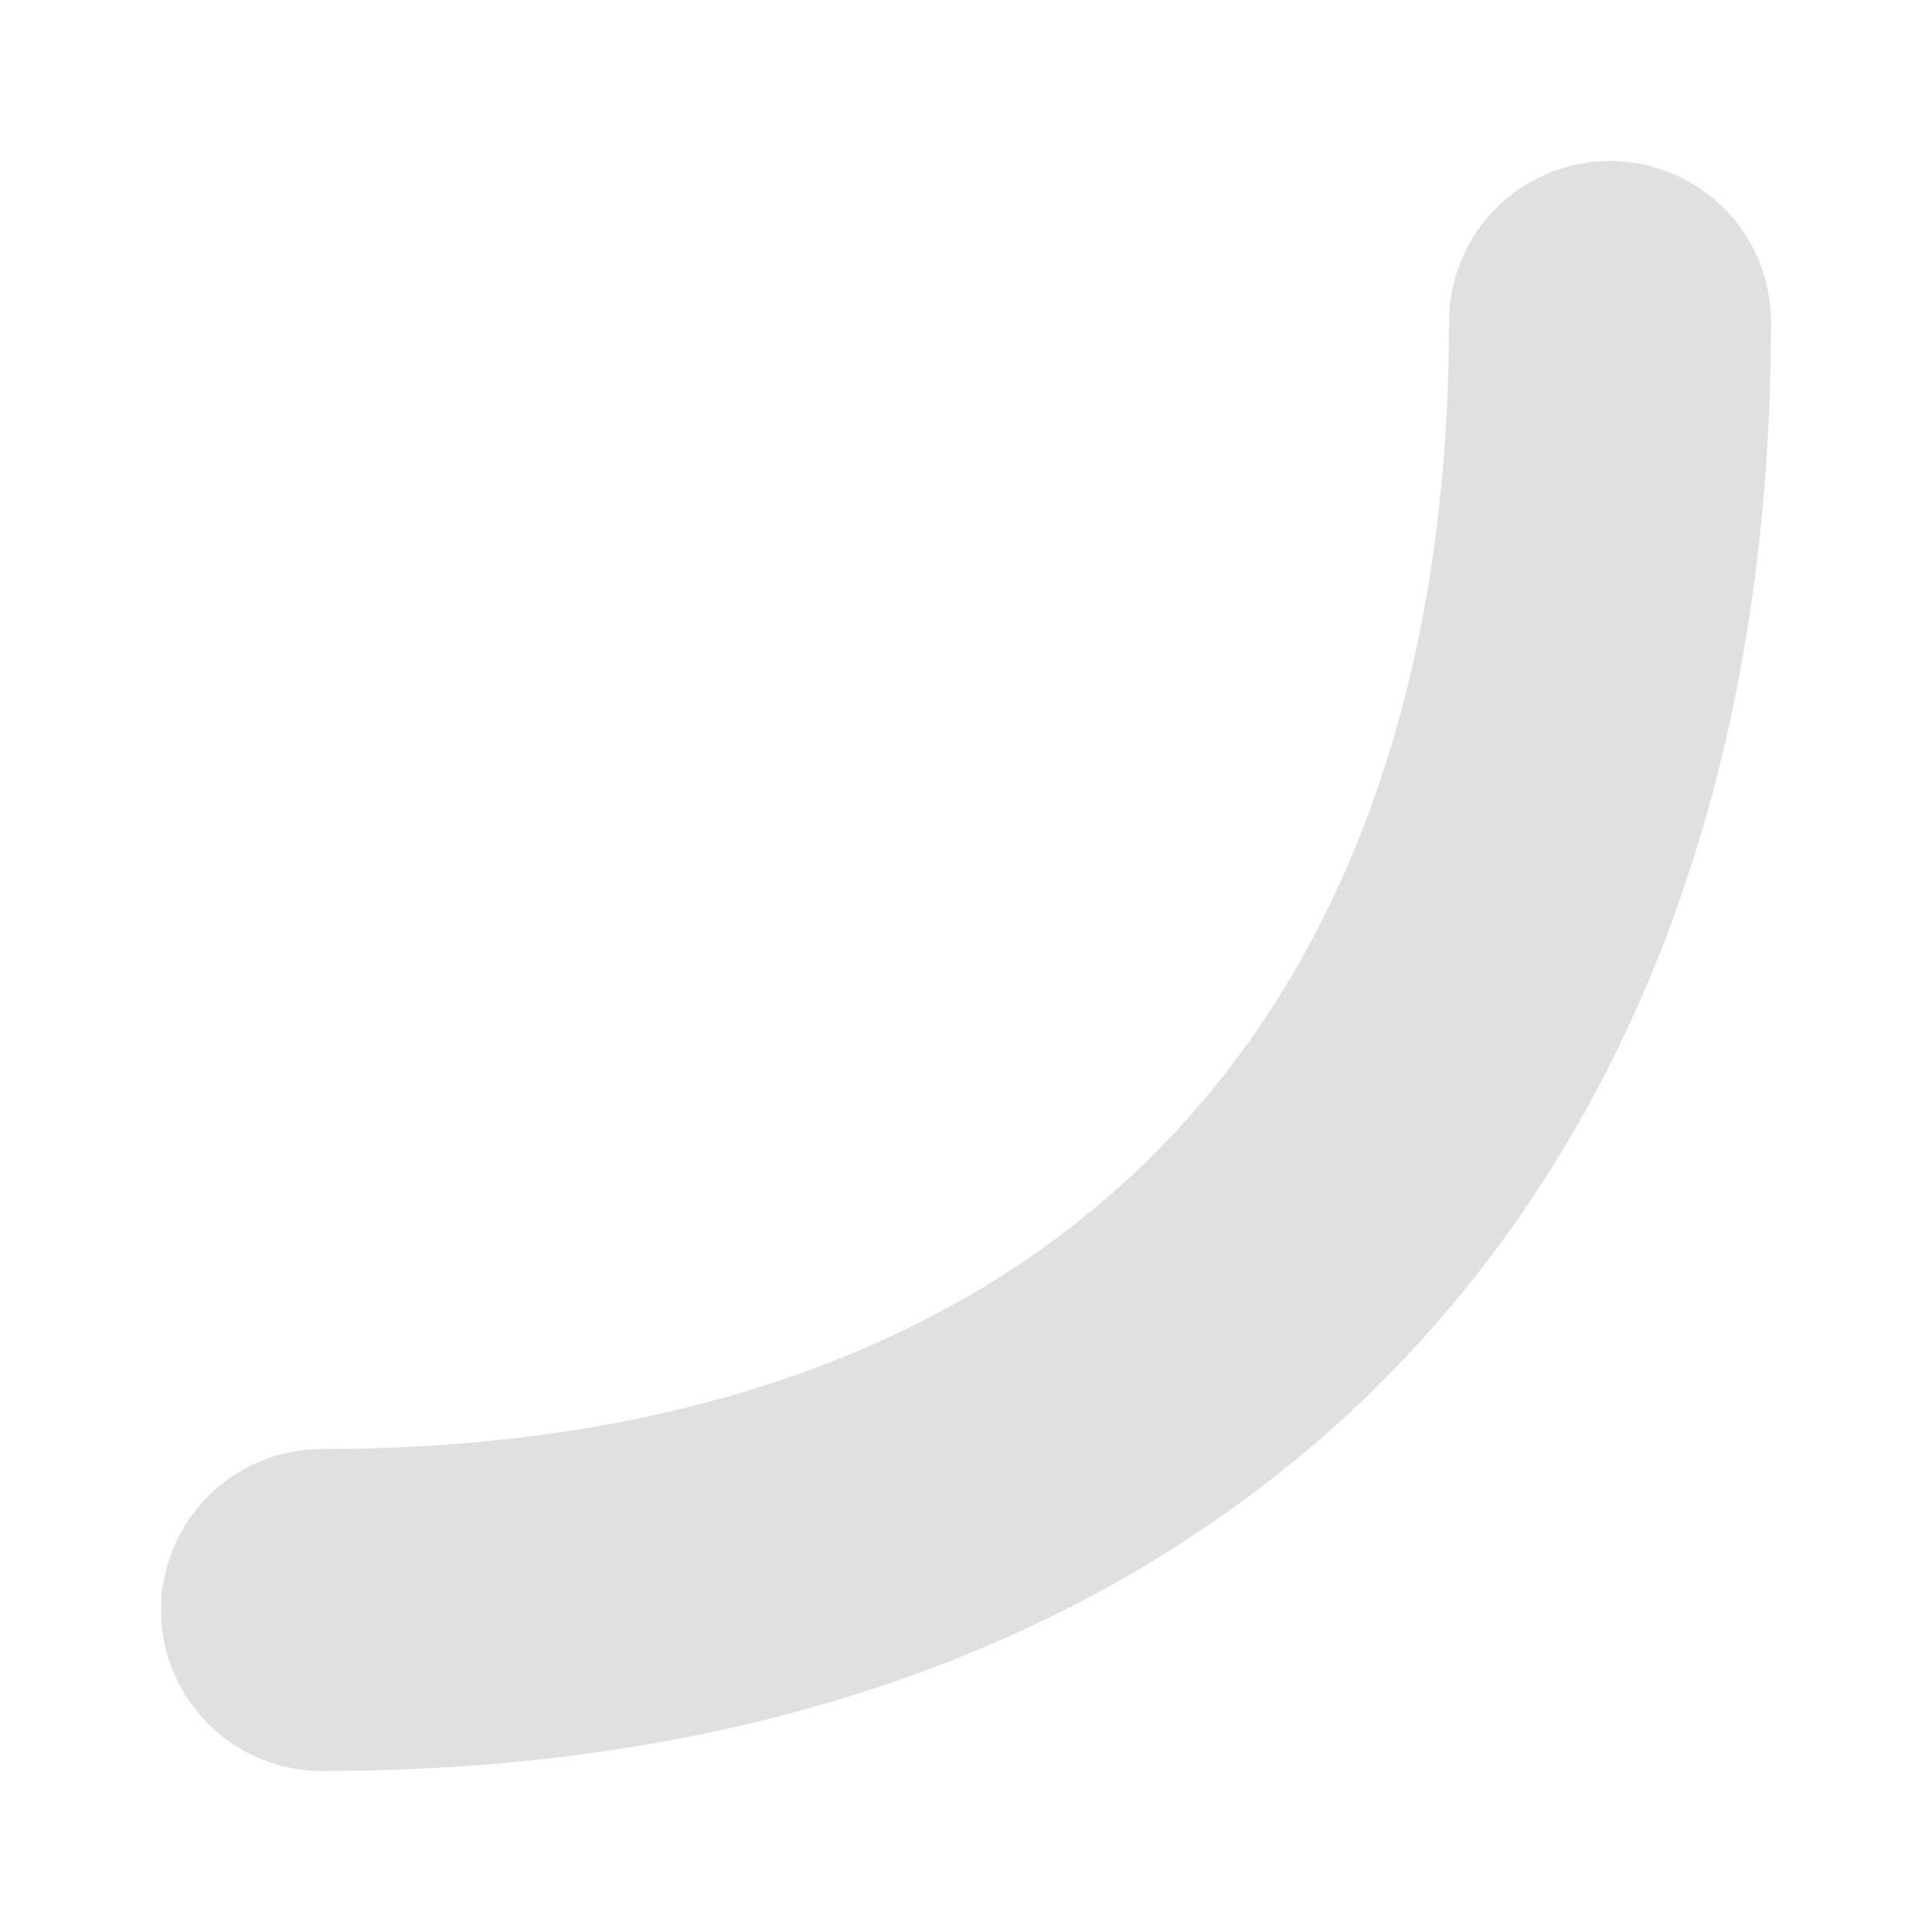
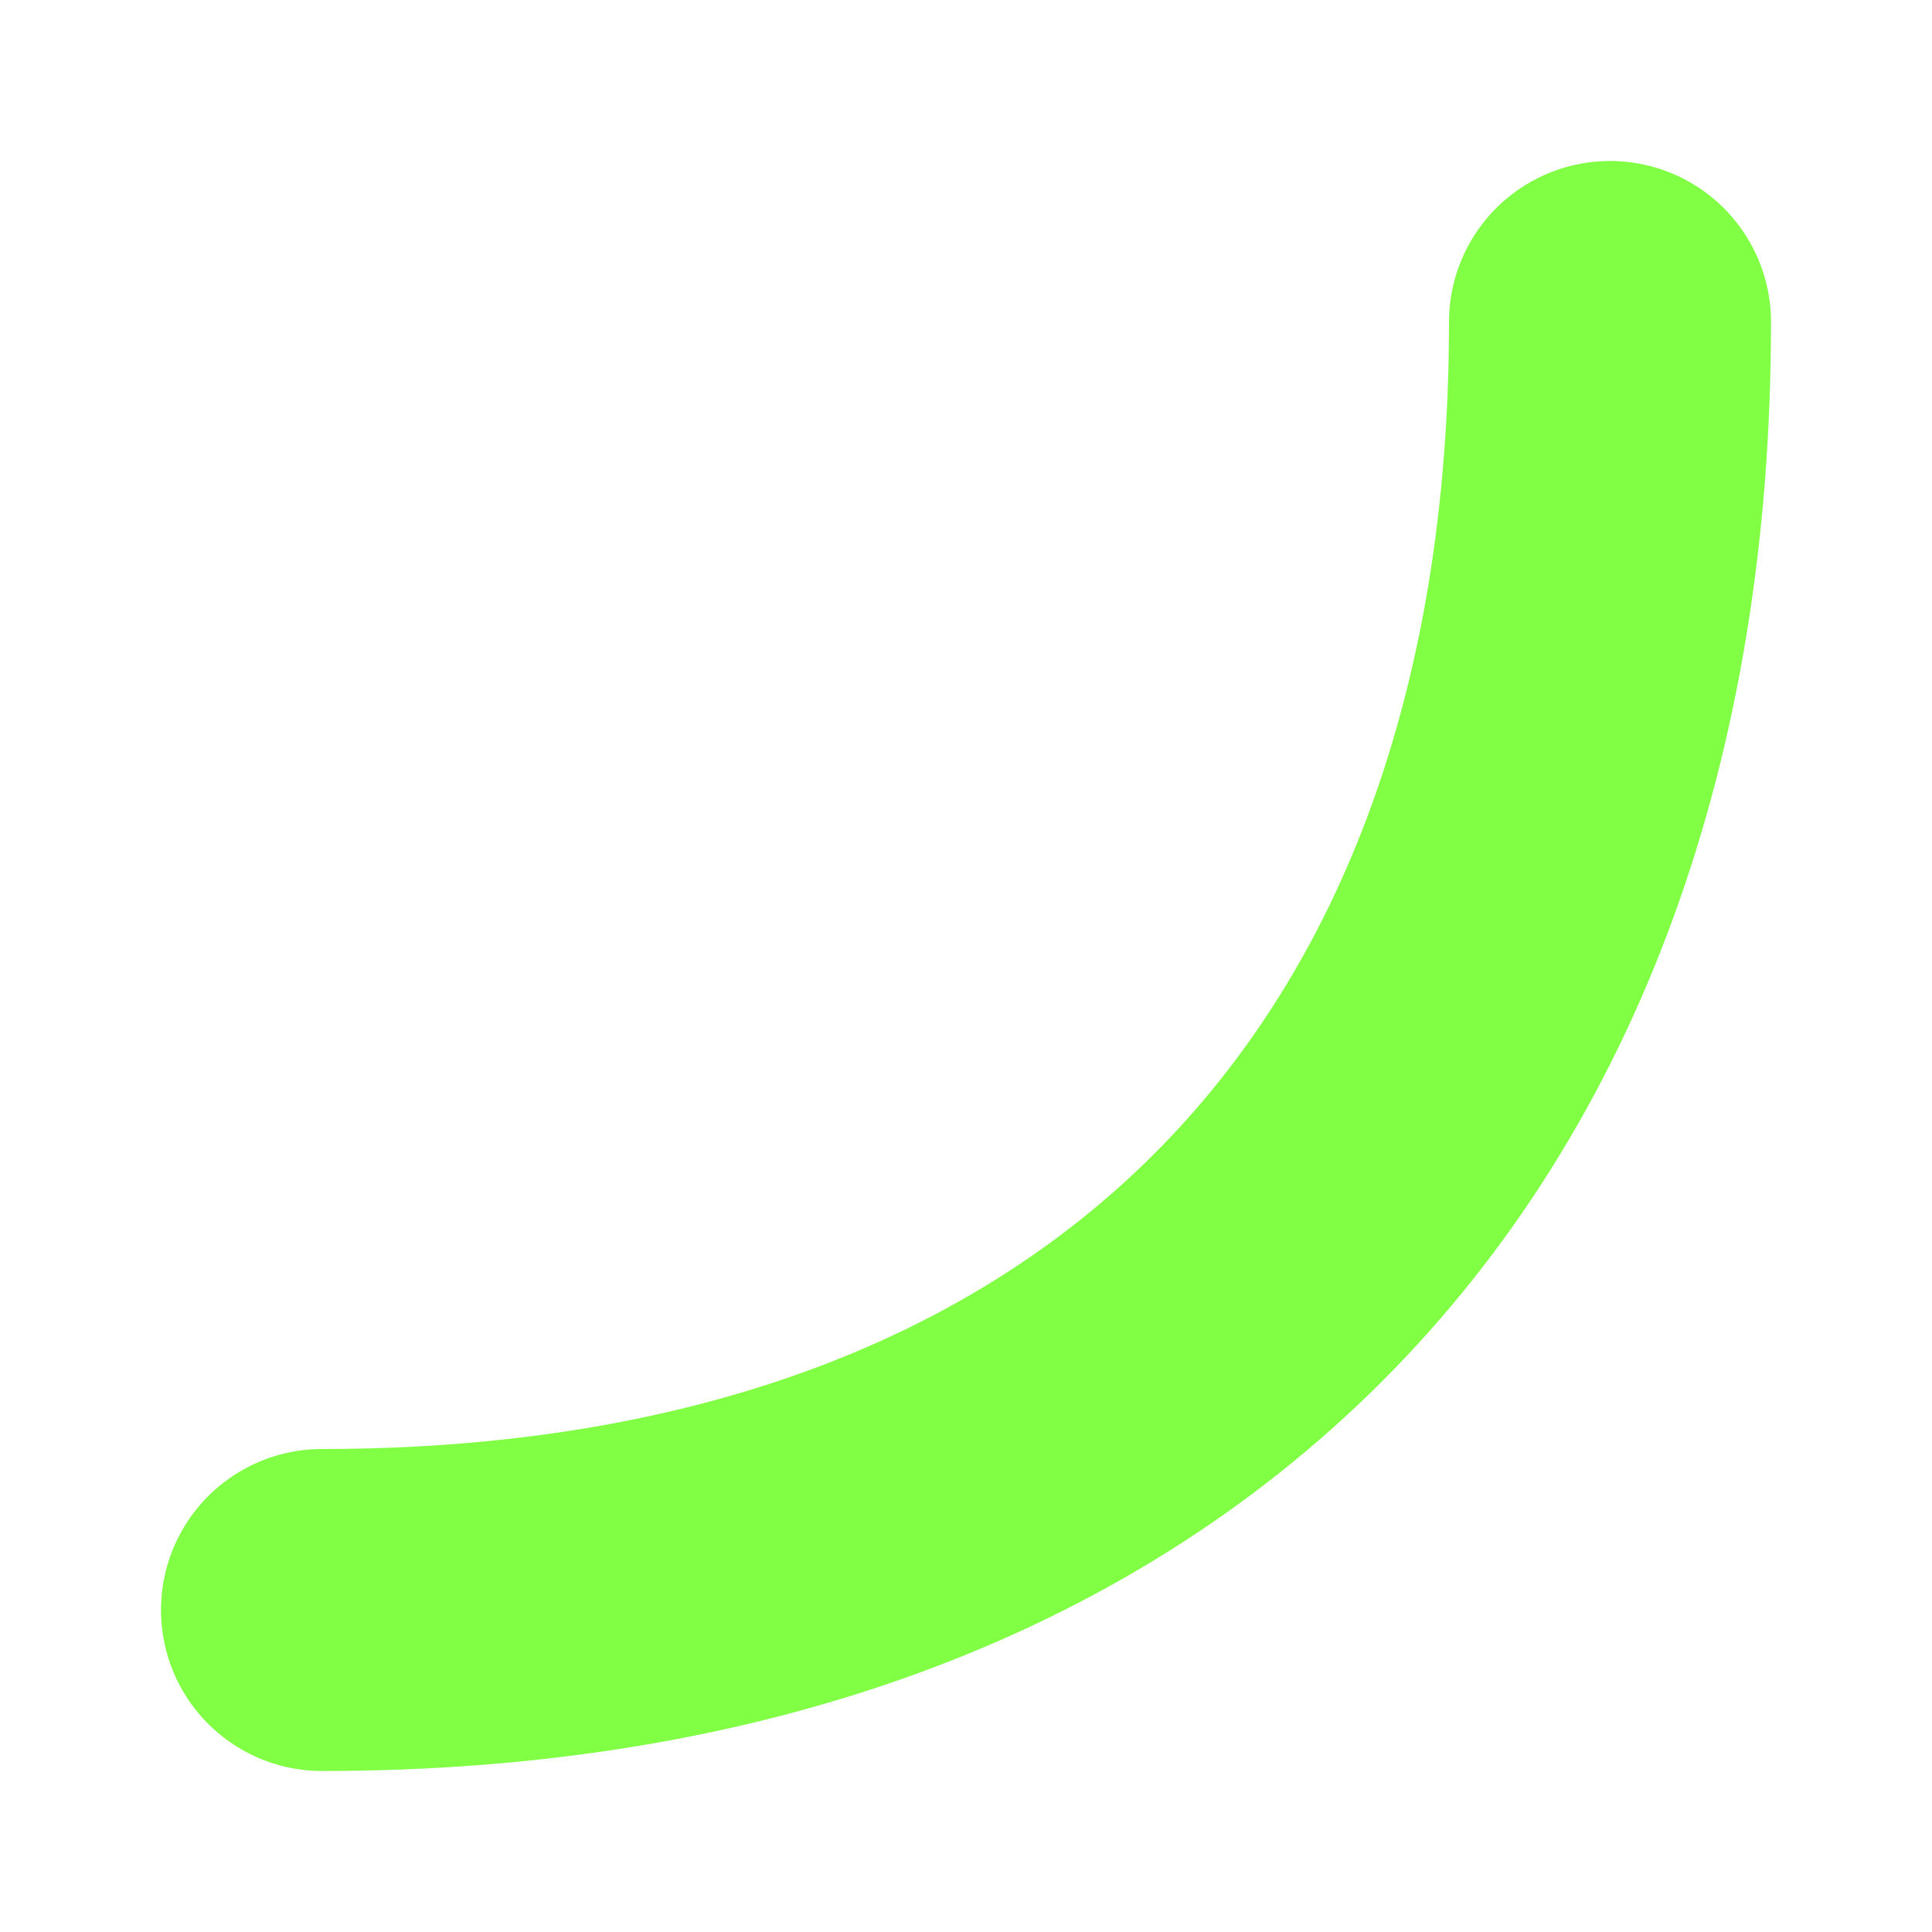
<svg xmlns="http://www.w3.org/2000/svg" height="12" viewBox="0 0 12 12" width="12">
-   <path d="m2 1050.4c5 0 8-3 8-8" fill="none" stroke="#e0e0e0" stroke-linecap="round" stroke-width="2" transform="translate(0 -1040.4)" />
+   <path d="m2 1050.4c5 0 8-3 8-8" fill="none" stroke="#80ff45" stroke-linecap="round" stroke-width="2" transform="translate(0 -1040.4)" />
</svg>
